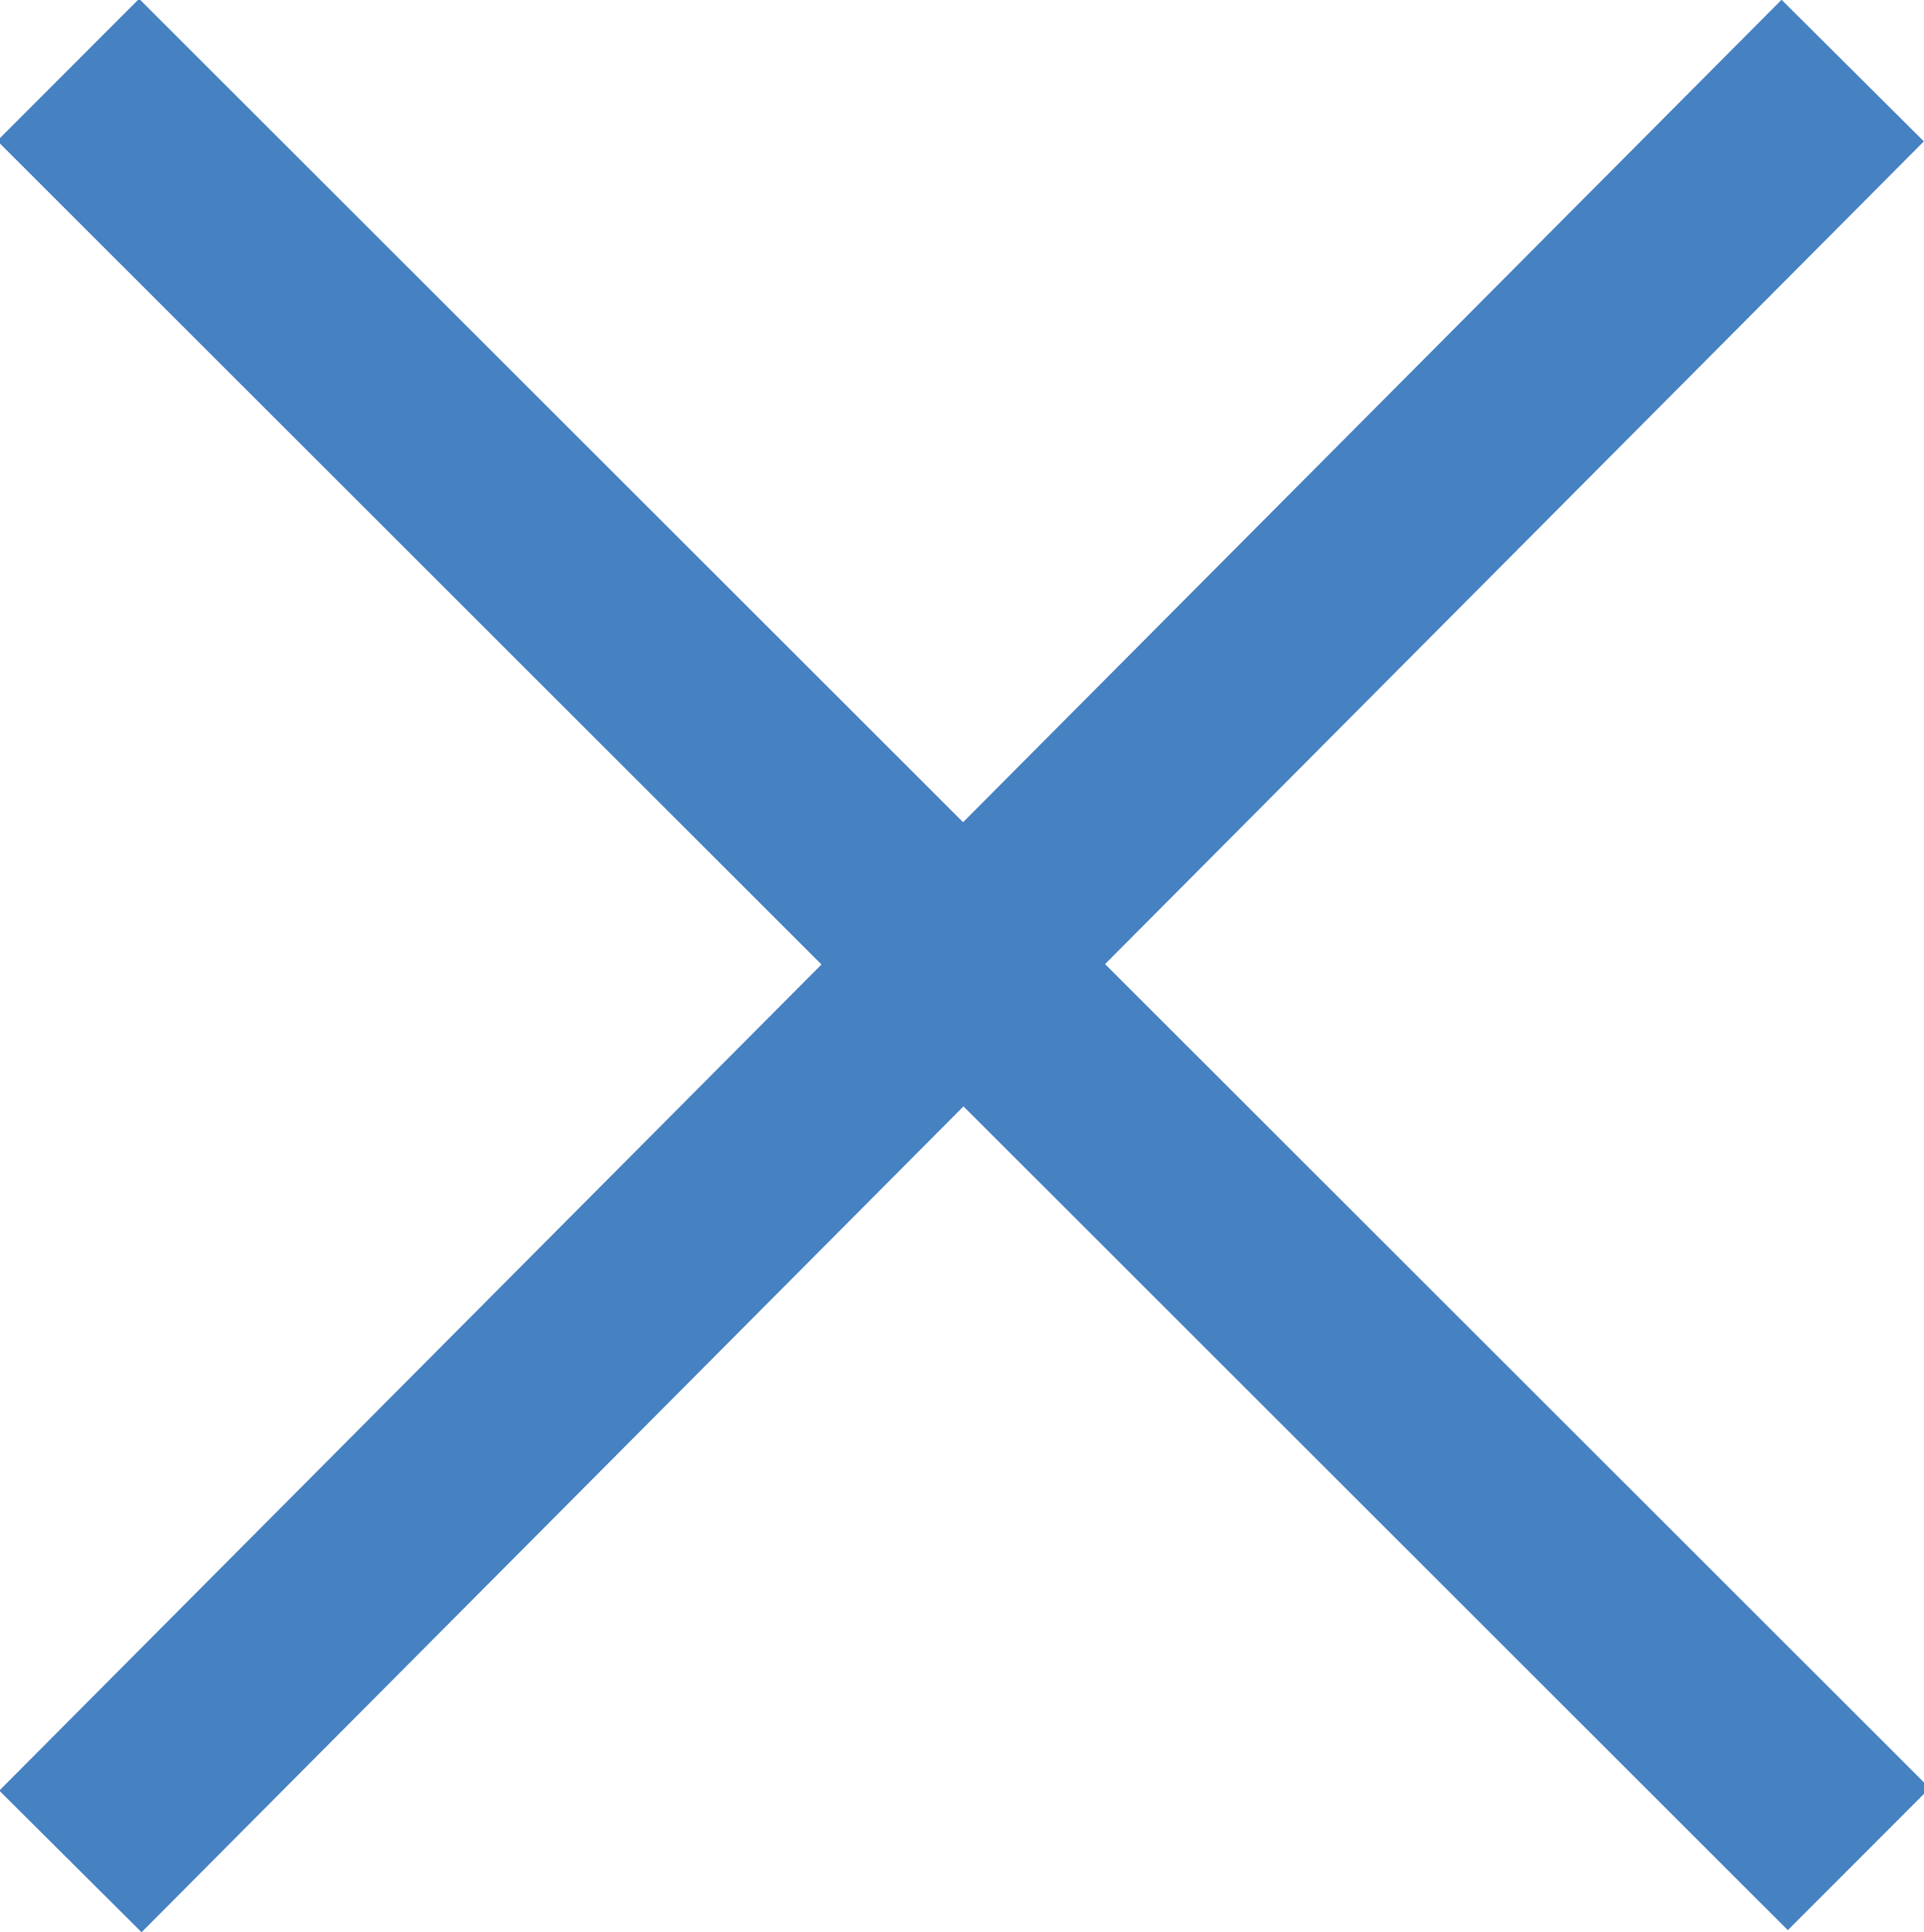
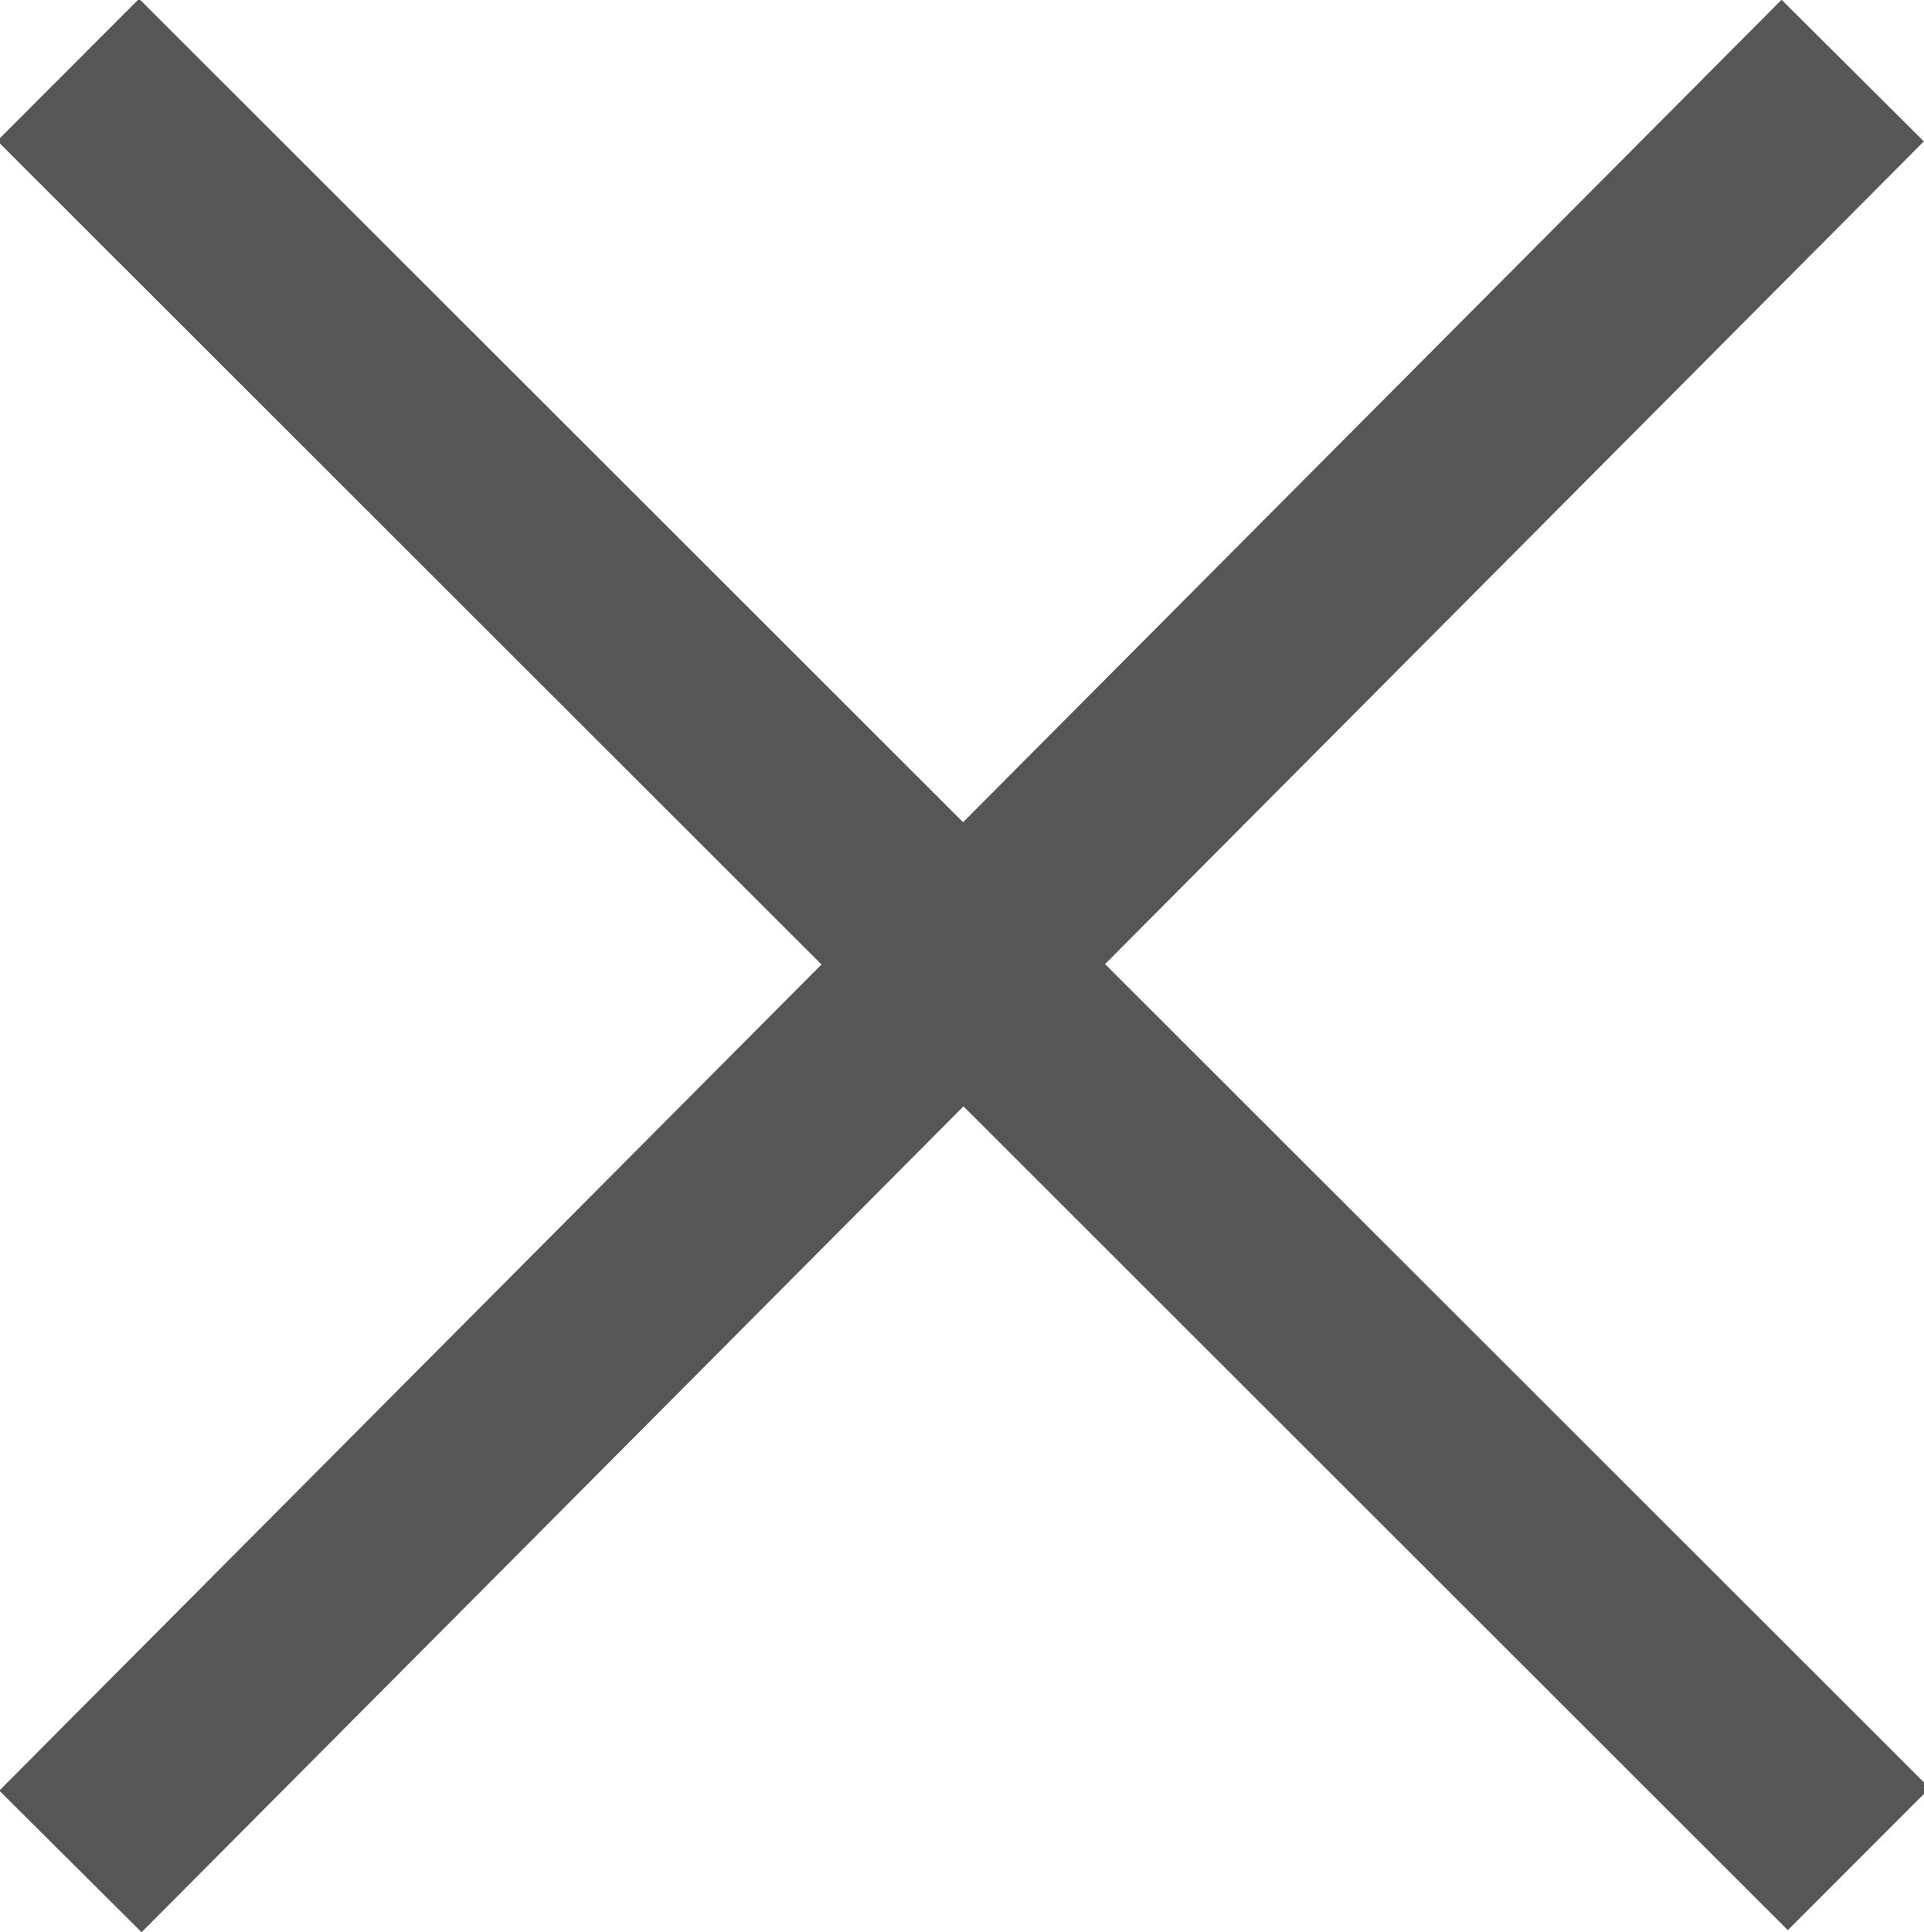
<svg xmlns="http://www.w3.org/2000/svg" width="9.6" height="9.639" viewBox="0 0 2.54 2.55">
-   <path fill="none" stroke="#000" stroke-width=".265" d="m.09.092 2.364 2.362M2.446.093.093 2.457" style="stroke:#4681c2;stroke-opacity:1" />
+   <path fill="none" stroke="#000" stroke-width=".265" d="m.09.092 2.364 2.362M2.446.093.093 2.457" style="stroke:#565656;stroke-opacity:1" />
</svg>
